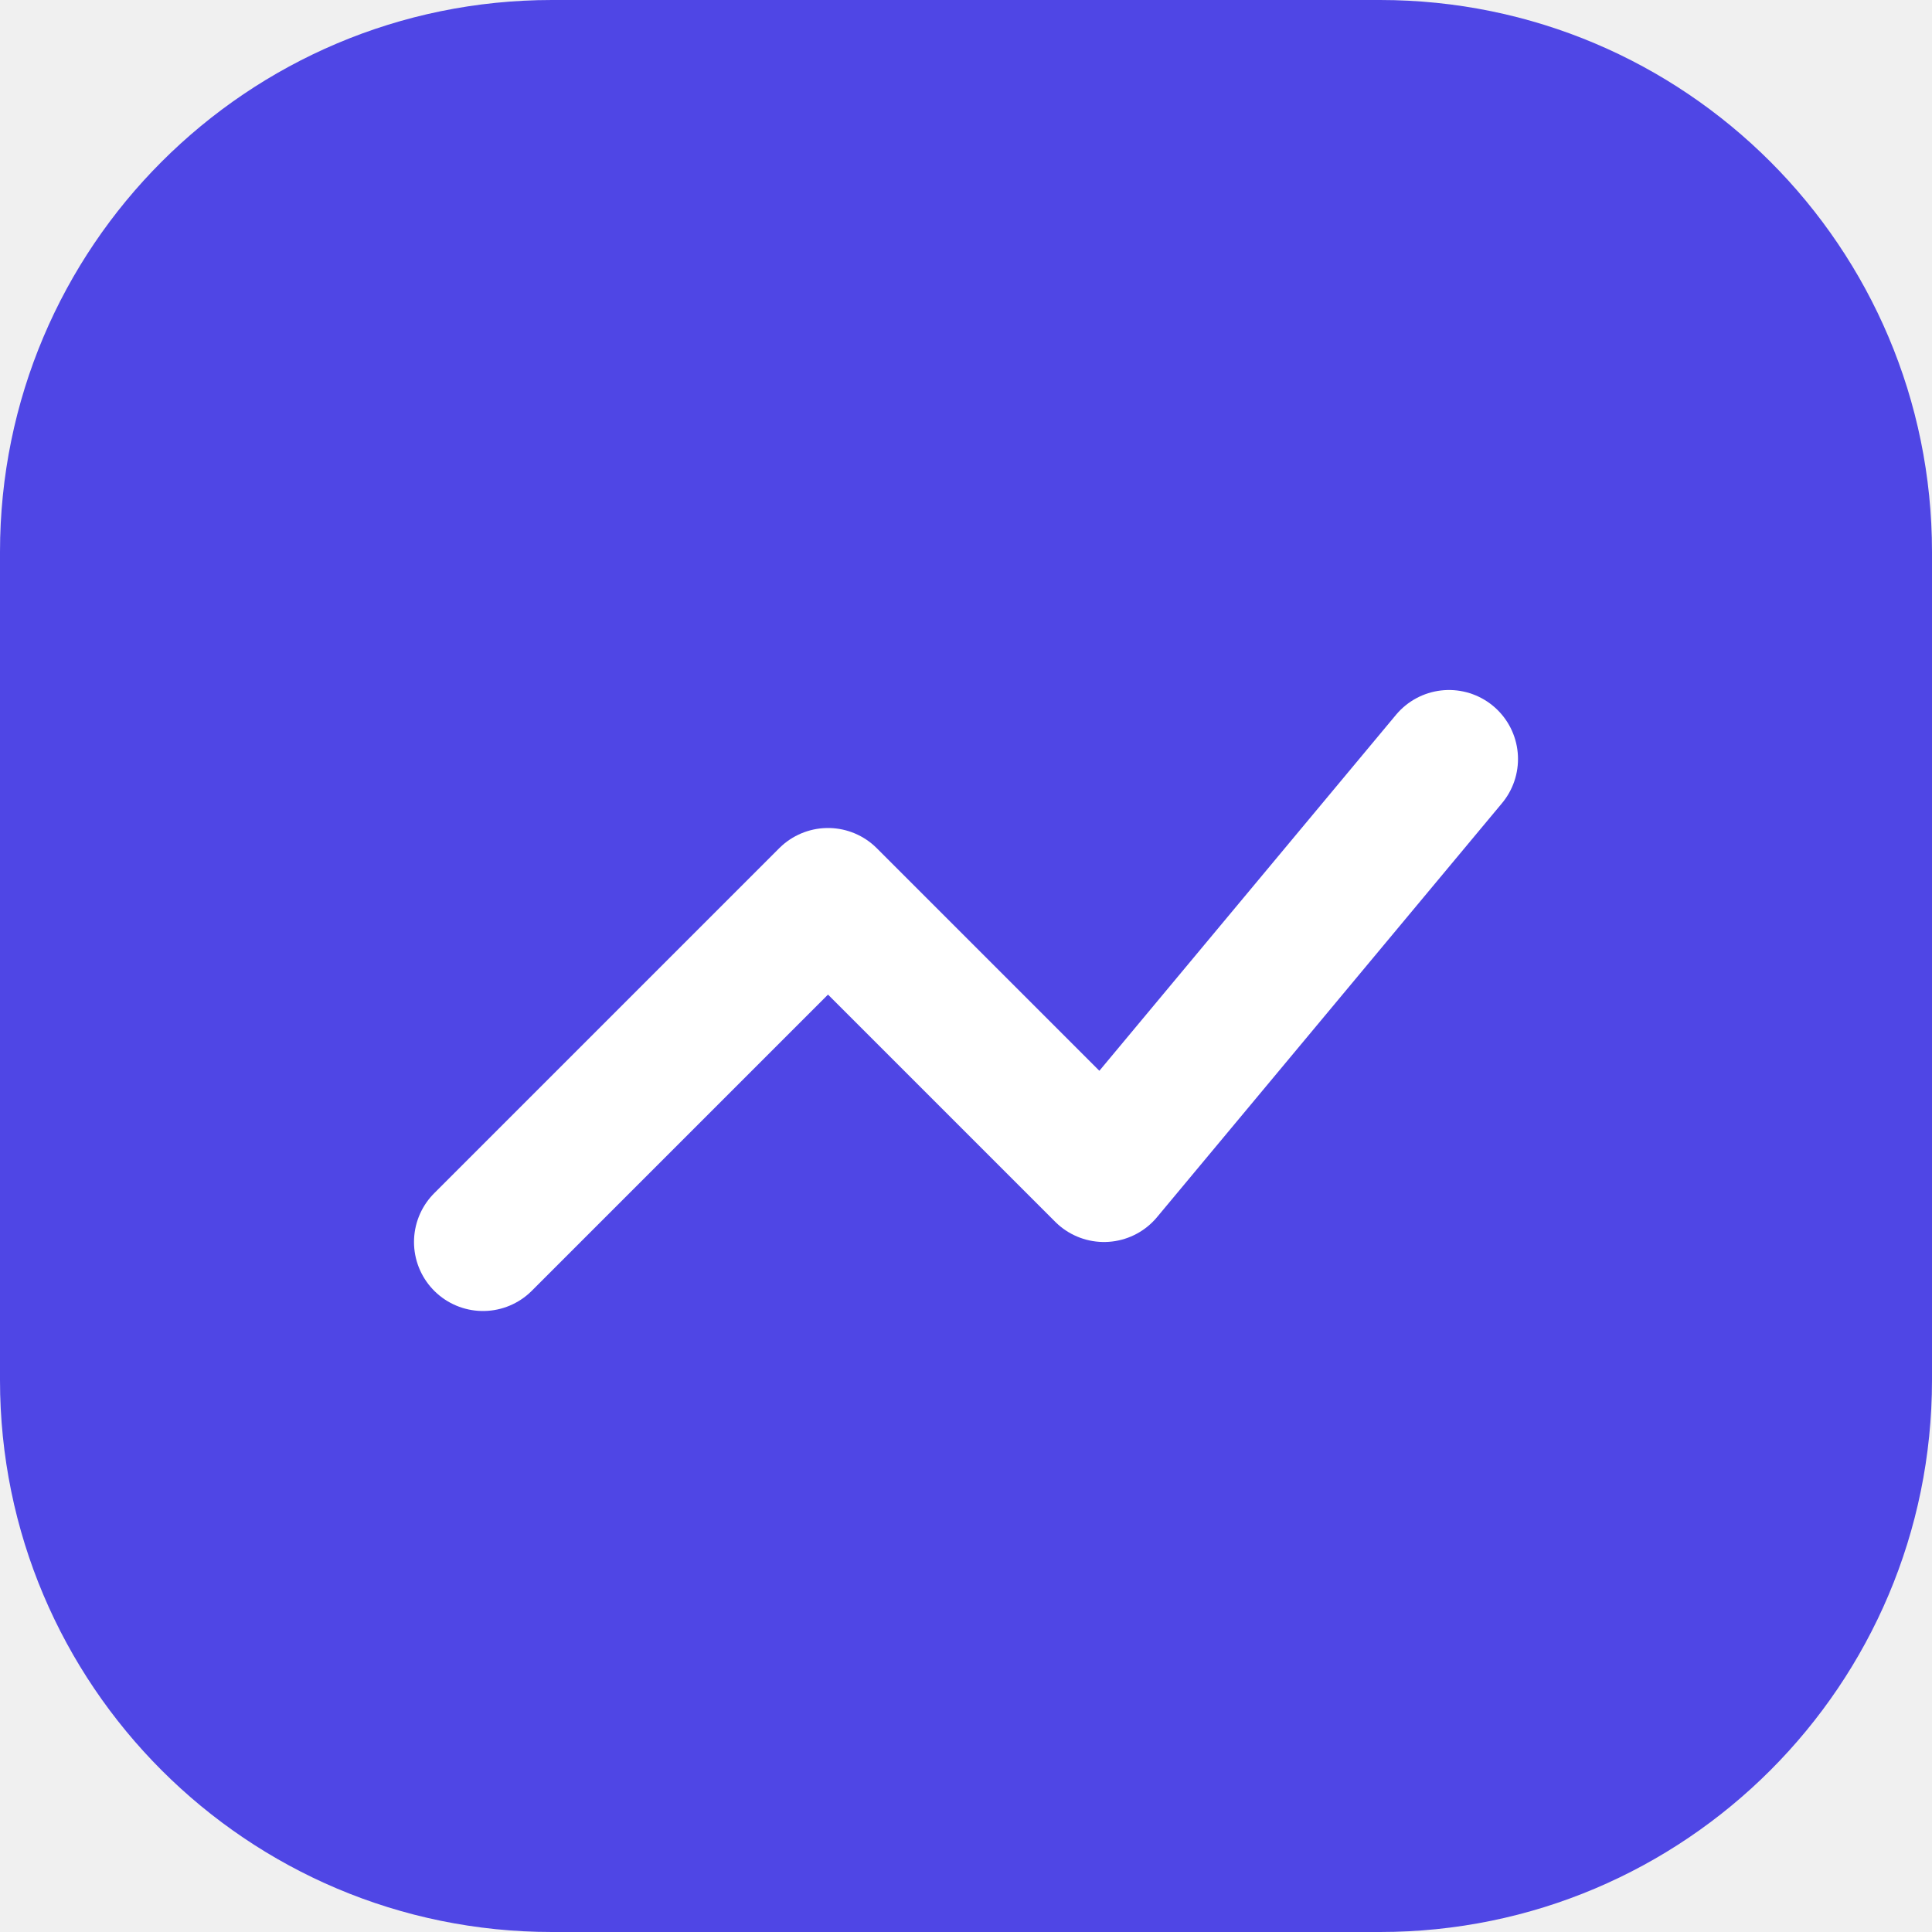
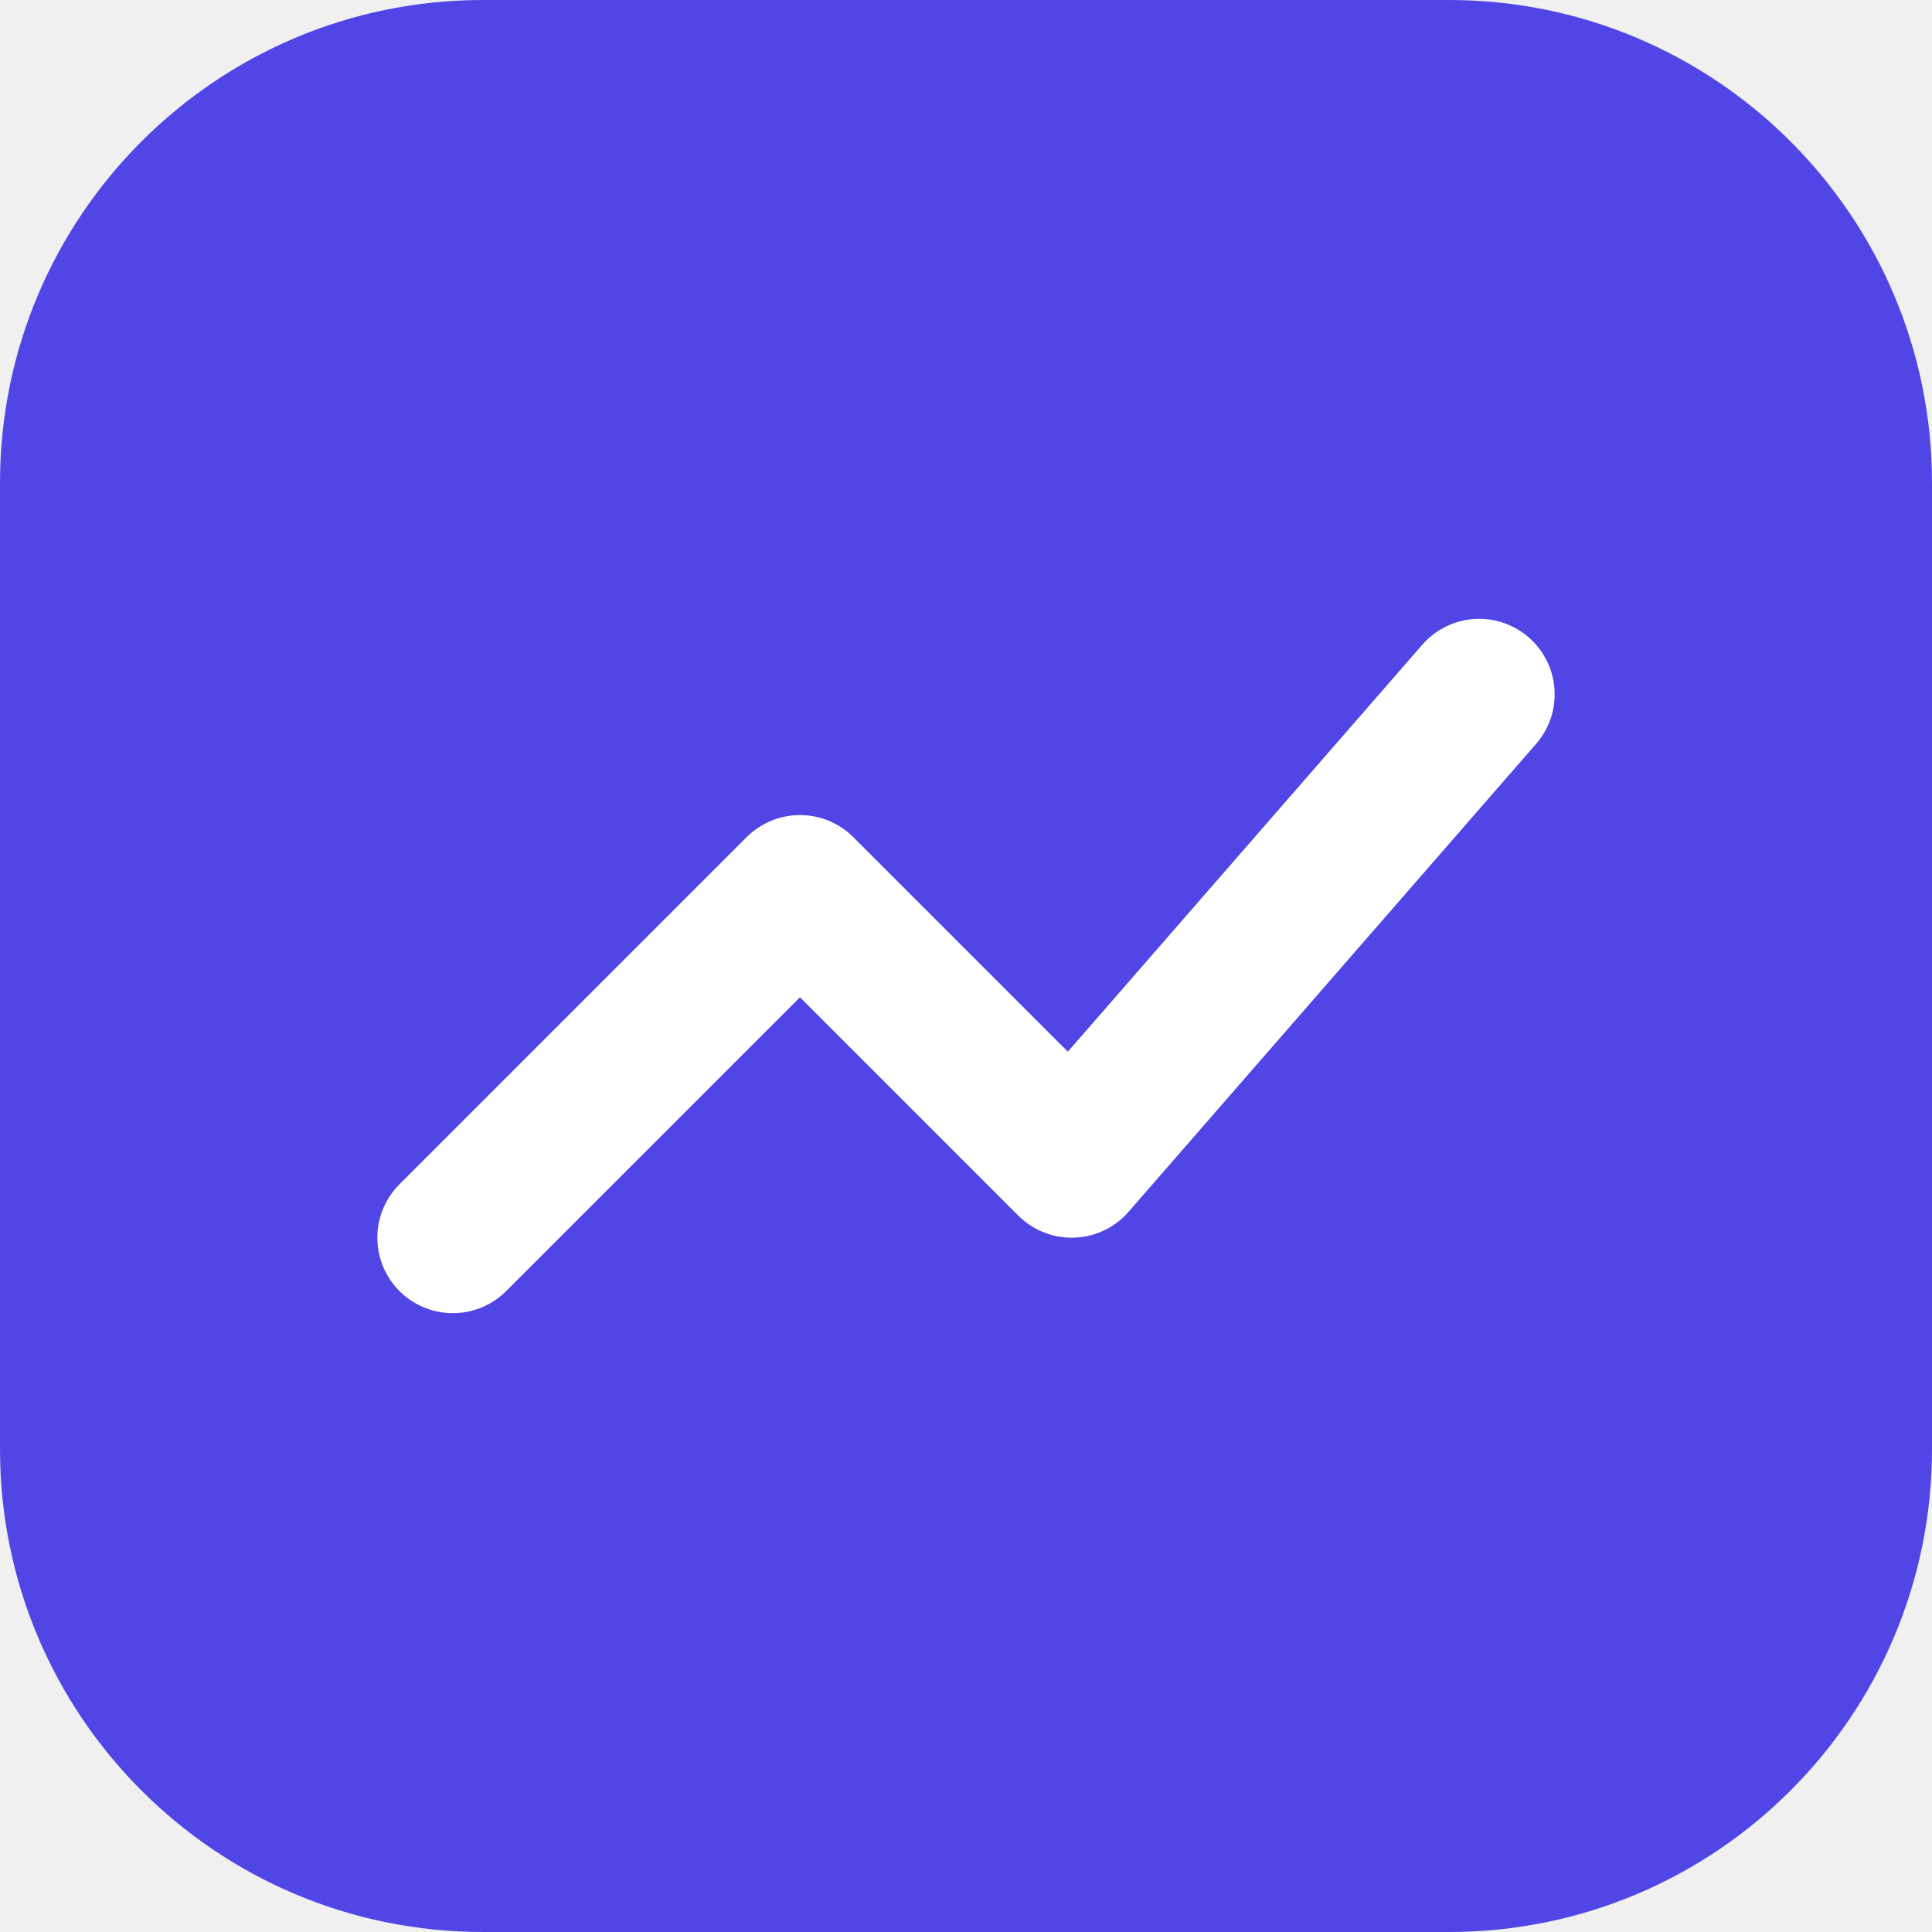
- <svg xmlns="http://www.w3.org/2000/svg" width="28" height="28" viewBox="0 0 28 28" fill="none">
-   <rect width="28" height="28" rx="8" fill="#4f46e5" />
-   <path d="M7 18l5-5 4 4 5-6" stroke="white" stroke-width="2" stroke-linecap="round" stroke-linejoin="round" />
+ <svg xmlns="http://www.w3.org/2000/svg" width="512" height="512" viewBox="0 0 128 128" fill="none">
+   <rect width="128" height="128" rx="32" fill="#4f46e5" />
+   <path d="M30 82l23-23 18 18 27-31" stroke="white" stroke-width="10" stroke-linecap="round" stroke-linejoin="round" />
</svg>
